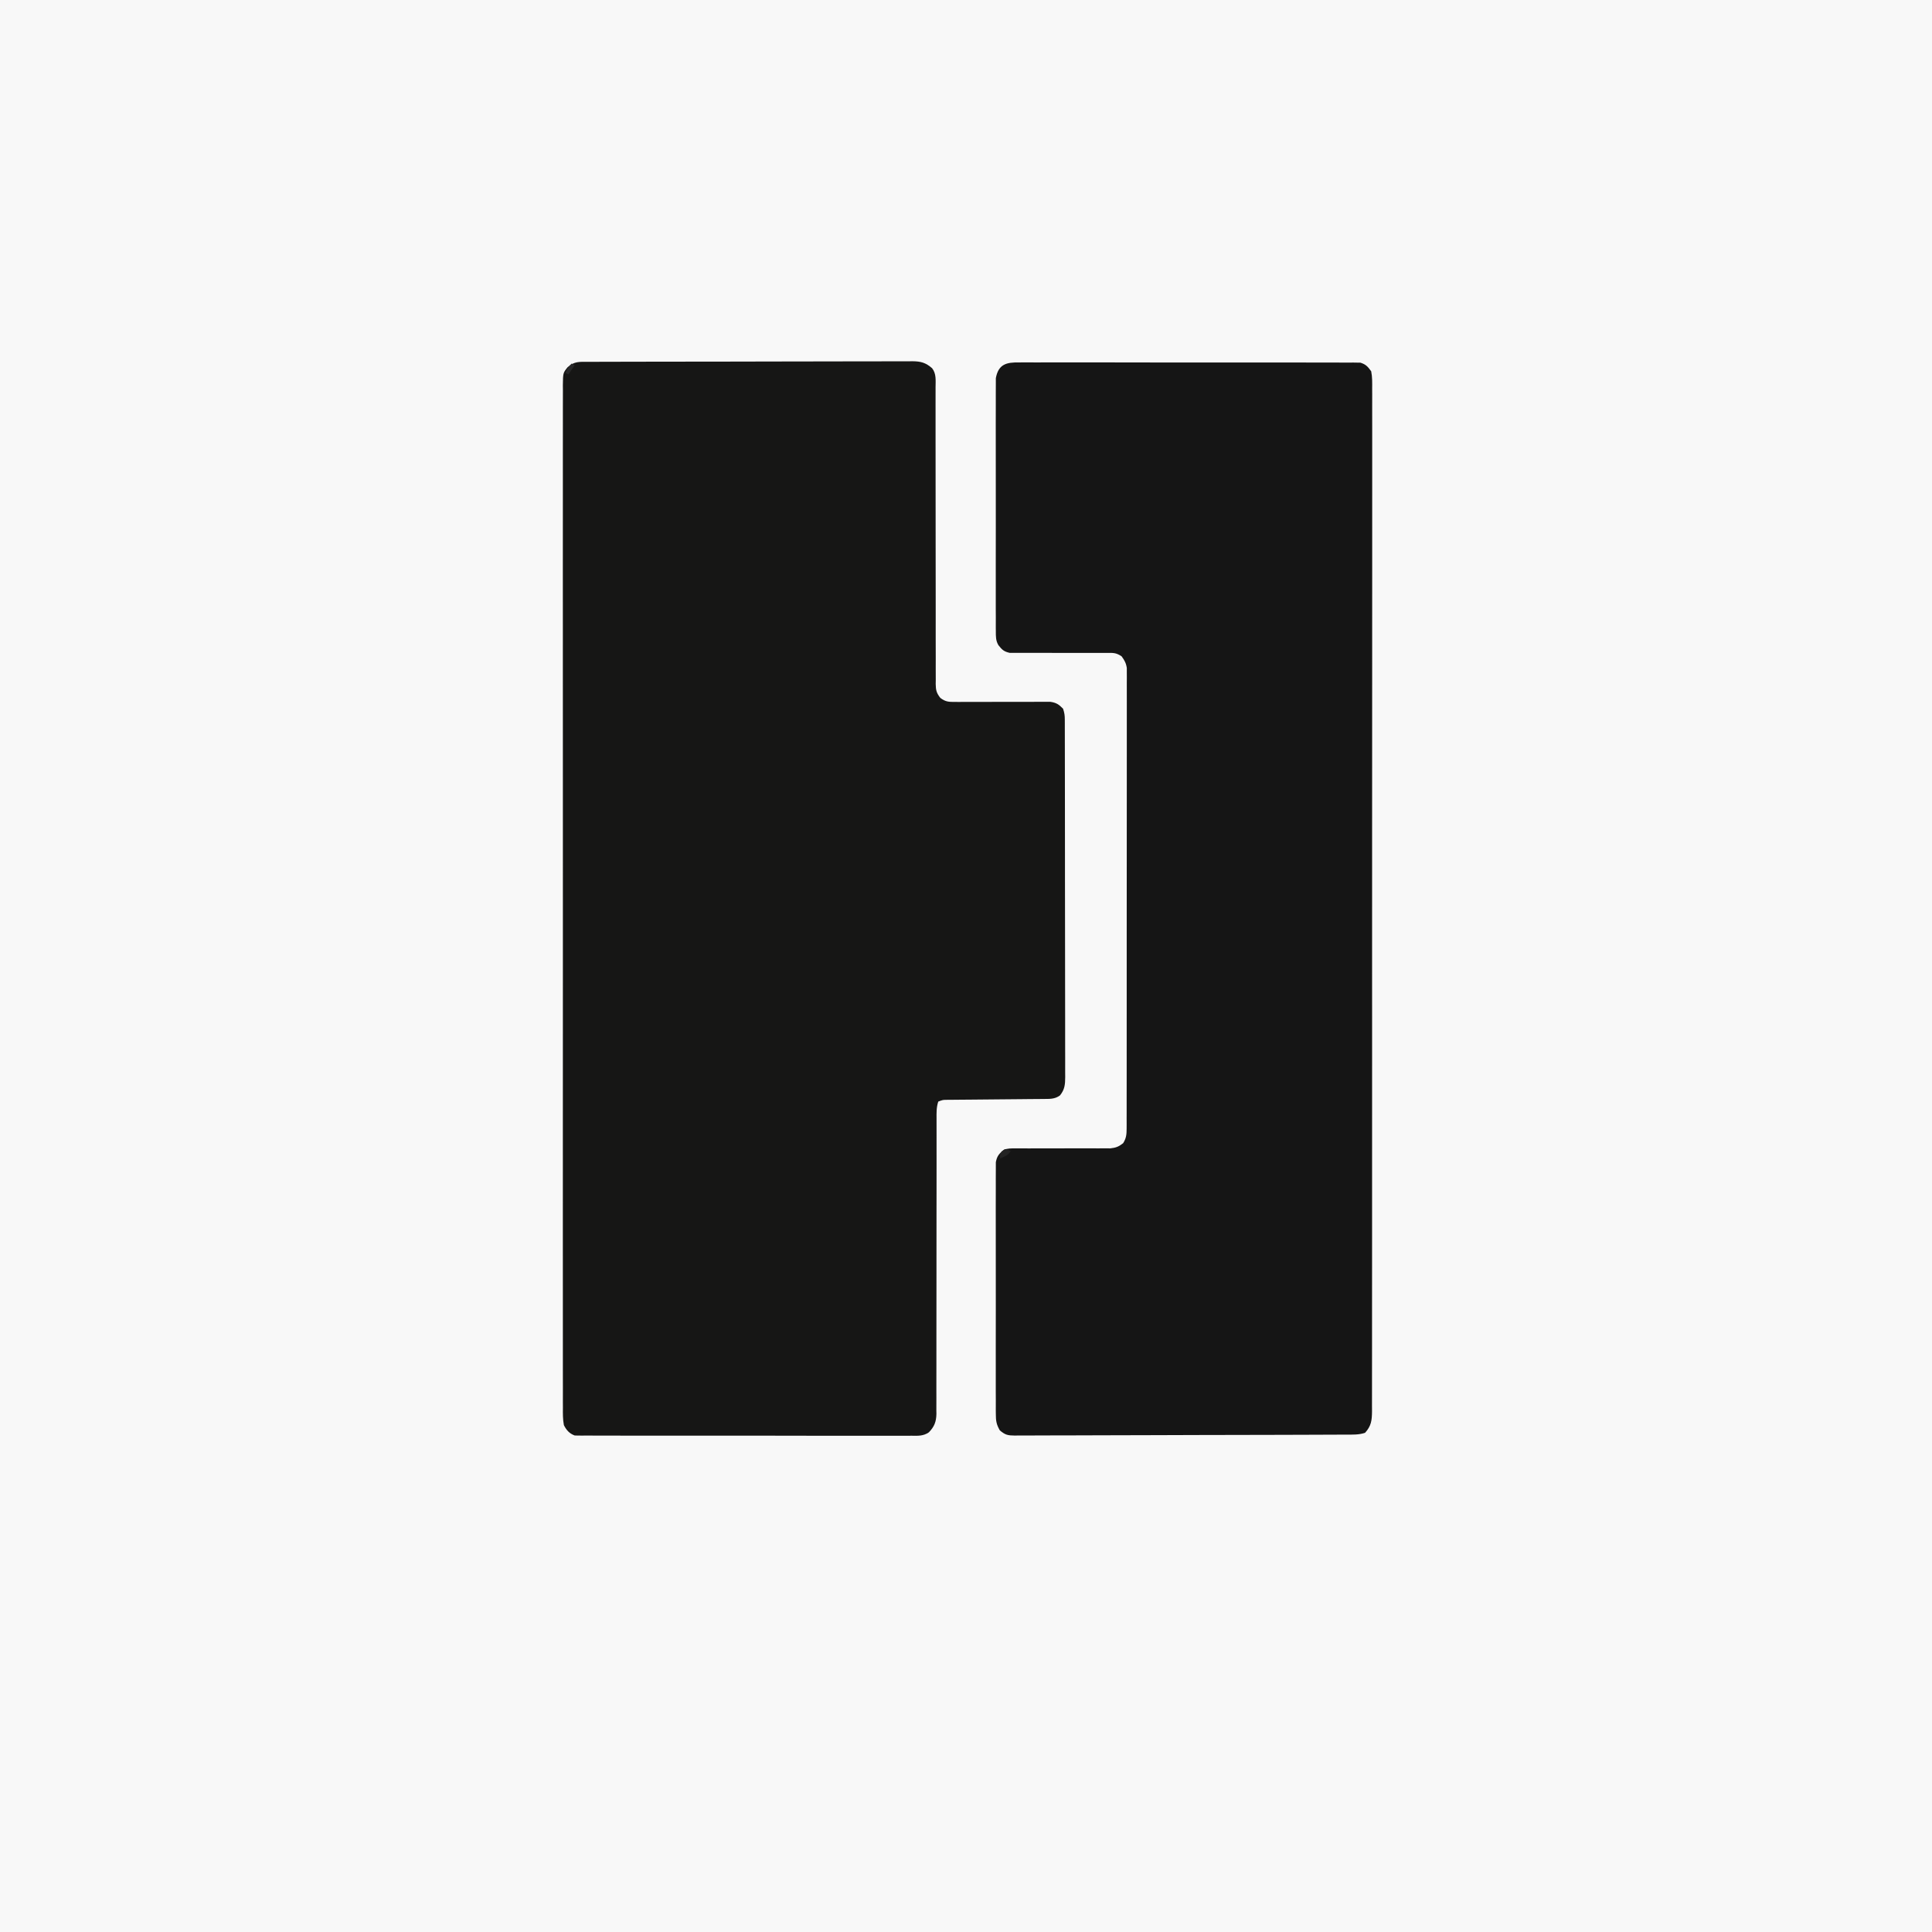
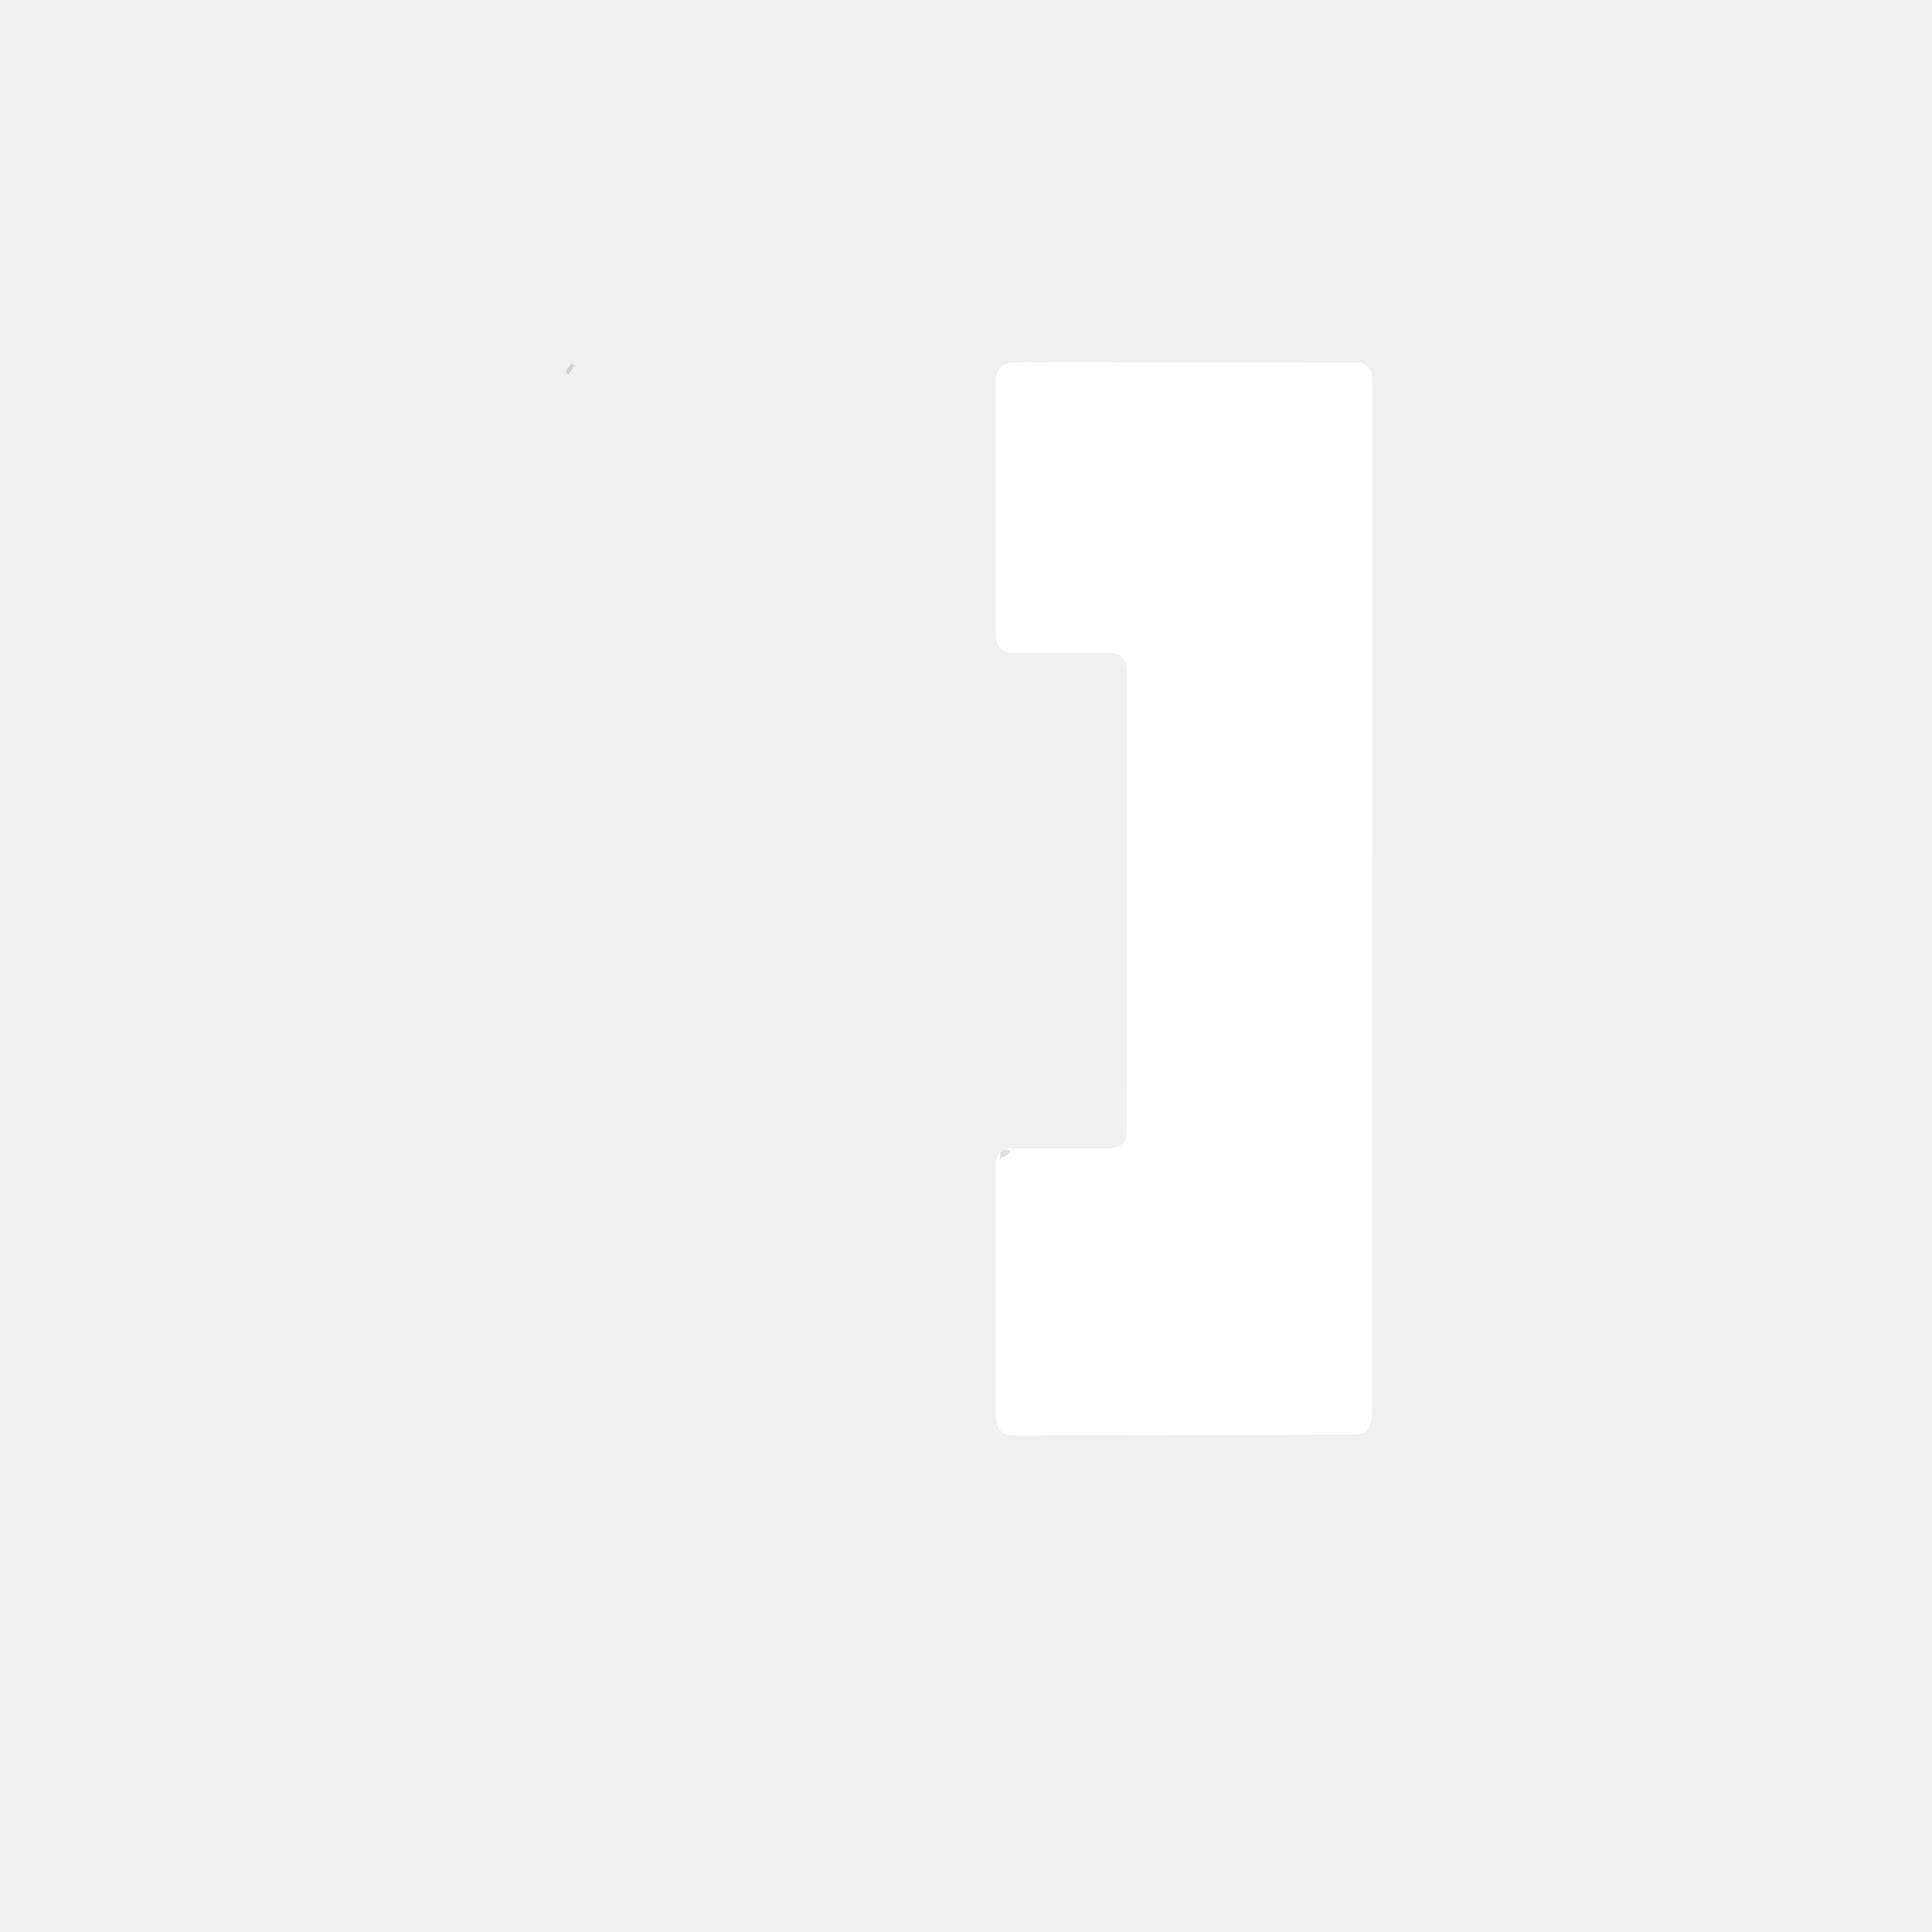
- <svg xmlns="http://www.w3.org/2000/svg" version="1.1" width="1254" height="1254">
-   <path d="M0 0 C413.82 0 827.64 0 1254 0 C1254 413.82 1254 827.64 1254 1254 C840.18 1254 426.36 1254 0 1254 C0 840.18 0 426.36 0 0 Z " fill="#F8F8F8" transform="translate(0,0)" />
-   <path d="M0 0 C0.92 -0.004 1.841 -0.007 2.789 -0.011 C5.892 -0.022 8.995 -0.026 12.098 -0.03 C14.315 -0.036 16.532 -0.043 18.749 -0.05 C24.787 -0.067 30.824 -0.078 36.861 -0.086 C40.631 -0.091 44.4 -0.097 48.169 -0.103 C58.604 -0.12 69.039 -0.135 79.474 -0.142 C82.182 -0.144 84.891 -0.146 87.599 -0.148 C88.272 -0.148 88.945 -0.149 89.639 -0.149 C100.544 -0.158 111.449 -0.183 122.353 -0.216 C133.547 -0.249 144.741 -0.266 155.935 -0.27 C162.221 -0.272 168.507 -0.281 174.793 -0.306 C180.706 -0.33 186.618 -0.334 192.531 -0.324 C194.702 -0.323 196.874 -0.329 199.045 -0.343 C202.008 -0.361 204.969 -0.354 207.932 -0.341 C209.223 -0.357 209.223 -0.357 210.54 -0.374 C215.882 -0.316 219.042 0.503 223.22 4.147 C226.032 7.727 225.494 12.099 225.465 16.453 C225.467 17.298 225.469 18.143 225.472 19.014 C225.477 21.851 225.468 24.687 225.46 27.524 C225.461 29.556 225.463 31.588 225.466 33.619 C225.47 37.997 225.469 42.375 225.464 46.753 C225.456 53.673 225.467 60.593 225.481 67.513 C225.519 87.192 225.537 106.871 225.525 126.55 C225.519 137.416 225.531 148.283 225.562 159.15 C225.581 166.031 225.577 172.912 225.558 179.793 C225.551 184.072 225.565 188.351 225.585 192.63 C225.59 194.616 225.586 196.602 225.574 198.588 C225.557 201.298 225.572 204.005 225.594 206.714 C225.576 207.896 225.576 207.896 225.558 209.103 C225.625 213.099 226.064 214.948 228.553 218.136 C232.003 220.738 234.022 220.762 238.318 220.743 C239.36 220.749 239.36 220.749 240.424 220.755 C241.926 220.761 243.428 220.755 244.93 220.739 C247.31 220.713 249.688 220.718 252.068 220.731 C257.119 220.751 262.169 220.732 267.22 220.71 C273.075 220.689 278.929 220.684 284.783 220.71 C287.124 220.714 289.464 220.692 291.804 220.67 C293.244 220.672 294.683 220.676 296.122 220.681 C297.375 220.674 298.628 220.668 299.919 220.662 C303.834 221.237 305.471 222.347 308.22 225.147 C309.133 227.885 309.347 229.481 309.351 232.297 C309.355 233.147 309.359 233.996 309.363 234.871 C309.362 235.805 309.361 236.738 309.36 237.7 C309.365 239.187 309.365 239.187 309.369 240.704 C309.378 244.041 309.38 247.378 309.381 250.715 C309.386 253.101 309.391 255.488 309.396 257.874 C309.409 264.368 309.416 270.862 309.42 277.355 C309.423 281.409 309.427 285.463 309.432 289.517 C309.444 300.74 309.454 311.962 309.458 323.184 C309.458 323.903 309.458 324.621 309.458 325.361 C309.458 326.081 309.459 326.801 309.459 327.543 C309.459 329.002 309.46 330.461 309.46 331.92 C309.46 332.643 309.461 333.367 309.461 334.113 C309.465 345.843 309.482 357.573 309.506 369.303 C309.529 381.343 309.542 393.383 309.543 405.424 C309.544 412.185 309.55 418.946 309.568 425.708 C309.584 432.065 309.586 438.423 309.578 444.781 C309.577 447.117 309.581 449.453 309.591 451.789 C309.604 454.973 309.598 458.157 309.588 461.341 C309.6 462.734 309.6 462.734 309.612 464.156 C309.575 468.977 309.372 472.237 306.22 476.147 C302.81 478.669 299.34 478.416 295.204 478.45 C294.506 478.459 293.808 478.467 293.089 478.476 C290.788 478.501 288.486 478.514 286.185 478.526 C284.584 478.542 282.982 478.559 281.381 478.578 C277.169 478.623 272.956 478.658 268.744 478.69 C261.998 478.742 255.252 478.807 248.506 478.878 C246.149 478.901 243.792 478.917 241.435 478.933 C239.992 478.946 238.549 478.96 237.107 478.974 C235.846 478.983 234.586 478.993 233.287 479.002 C230.179 479.01 230.179 479.01 227.22 480.147 C225.97 483.896 226.087 487.377 226.102 491.281 C226.101 492.12 226.101 492.959 226.1 493.823 C226.099 496.645 226.104 499.466 226.11 502.287 C226.11 504.305 226.11 506.324 226.109 508.343 C226.108 512.695 226.109 517.048 226.112 521.401 C226.116 528.284 226.107 535.166 226.095 542.049 C226.093 543.21 226.091 544.371 226.089 545.567 C226.084 547.941 226.08 550.316 226.076 552.69 C226.048 568.717 226.028 584.744 226.045 600.771 C226.057 611.577 226.047 622.384 226.013 633.19 C225.996 638.909 225.989 644.629 226.009 650.348 C226.027 655.73 226.018 661.11 225.987 666.492 C225.98 668.466 225.984 670.44 225.999 672.414 C226.018 675.112 226 677.807 225.973 680.505 C225.987 681.284 226.001 682.063 226.016 682.866 C225.913 687.929 224.672 691.168 221.107 694.834 C217.563 697.301 213.996 697.108 209.8 697.029 C208.389 697.045 208.389 697.045 206.95 697.06 C203.801 697.086 200.654 697.061 197.505 697.037 C195.246 697.045 192.987 697.056 190.729 697.069 C184.596 697.097 178.465 697.081 172.333 697.055 C165.918 697.033 159.504 697.047 153.089 697.055 C141.628 697.063 130.167 697.038 118.705 696.998 C108.315 696.962 97.925 696.961 87.534 696.984 C74.177 697.015 60.82 697.015 47.463 696.989 C42.362 696.98 37.261 696.983 32.16 696.996 C26.156 697.009 20.152 696.993 14.148 696.954 C11.943 696.944 9.737 696.945 7.532 696.957 C4.524 696.971 1.52 696.948 -1.487 696.916 C-2.802 696.935 -2.802 696.935 -4.143 696.954 C-5.354 696.93 -5.354 696.93 -6.589 696.905 C-7.283 696.903 -7.977 696.902 -8.691 696.9 C-12.213 695.631 -14.146 693.399 -15.78 690.147 C-16.502 686.349 -16.451 682.616 -16.409 678.759 C-16.416 677.601 -16.424 676.442 -16.431 675.249 C-16.446 672.028 -16.439 668.808 -16.422 665.587 C-16.41 662.086 -16.426 658.584 -16.439 655.082 C-16.457 648.943 -16.456 642.804 -16.443 636.665 C-16.424 627.536 -16.434 618.408 -16.449 609.279 C-16.476 592.976 -16.473 576.674 -16.459 560.371 C-16.446 546.104 -16.443 531.838 -16.449 517.571 C-16.449 516.626 -16.45 515.68 -16.45 514.706 C-16.452 510.868 -16.453 507.029 -16.455 503.191 C-16.47 467.17 -16.456 431.149 -16.43 395.129 C-16.406 363.112 -16.408 331.096 -16.432 299.079 C-16.459 263.125 -16.469 227.171 -16.454 191.217 C-16.452 187.386 -16.451 183.554 -16.449 179.723 C-16.449 178.78 -16.448 177.836 -16.448 176.864 C-16.442 162.605 -16.449 148.346 -16.461 134.087 C-16.476 117.877 -16.472 101.667 -16.445 85.457 C-16.43 76.38 -16.429 67.303 -16.448 58.226 C-16.459 52.168 -16.453 46.11 -16.431 40.052 C-16.419 36.597 -16.415 33.143 -16.433 29.688 C-16.448 25.97 -16.432 22.253 -16.409 18.535 C-16.421 17.457 -16.433 16.379 -16.445 15.268 C-16.343 7.196 -16.343 7.196 -13.366 3.498 C-9.051 -0.425 -5.596 -0.001 0 0 Z " fill="#161615" transform="translate(381.78,234.8528)" />
-   <path d="M0 0 C1.428 -0.013 1.428 -0.013 2.885 -0.026 C6.079 -0.048 9.27 -0.027 12.464 -0.005 C14.752 -0.012 17.04 -0.021 19.328 -0.032 C25.545 -0.055 31.762 -0.041 37.979 -0.018 C44.48 0.001 50.981 -0.01 57.482 -0.017 C69.101 -0.024 80.719 -0.001 92.337 0.034 C102.87 0.065 113.403 0.067 123.936 0.048 C137.474 0.024 151.011 0.025 164.549 0.047 C169.719 0.055 174.89 0.053 180.06 0.043 C186.147 0.033 192.234 0.047 198.321 0.08 C200.557 0.088 202.793 0.088 205.03 0.078 C208.078 0.067 211.125 0.086 214.174 0.114 C215.062 0.103 215.951 0.093 216.866 0.082 C217.685 0.095 218.503 0.109 219.347 0.123 C220.401 0.125 220.401 0.125 221.478 0.127 C225.077 1.199 226.395 2.705 228.587 5.755 C229.328 9.507 229.256 13.206 229.213 17.02 C229.22 18.177 229.227 19.335 229.234 20.527 C229.249 23.749 229.24 26.97 229.223 30.193 C229.209 33.694 229.225 37.196 229.236 40.697 C229.253 46.838 229.251 52.978 229.237 59.118 C229.216 68.249 229.223 77.379 229.236 86.51 C229.259 102.815 229.252 119.121 229.235 135.427 C229.219 149.697 229.213 163.966 229.217 178.236 C229.217 179.182 229.217 180.128 229.218 181.102 C229.219 184.94 229.22 188.779 229.221 192.617 C229.231 228.645 229.213 264.672 229.181 300.699 C229.153 332.722 229.148 364.745 229.163 396.768 C229.167 404.967 229.171 413.166 229.174 421.365 C229.175 422.879 229.175 422.879 229.176 424.424 C229.187 451.164 229.18 477.904 229.166 504.644 C229.165 507.521 229.164 510.398 229.162 513.274 C229.161 515.183 229.161 517.091 229.16 519 C229.153 533.261 229.155 547.523 229.163 561.785 C229.17 577.998 229.164 594.212 229.138 610.426 C229.124 619.505 229.121 628.584 229.134 637.663 C229.142 643.723 229.135 649.782 229.116 655.842 C229.105 659.298 229.101 662.753 229.115 666.209 C229.126 669.928 229.113 673.646 229.093 677.364 C229.102 678.443 229.111 679.521 229.12 680.633 C229.059 686.606 228.698 690.272 224.587 694.755 C220.564 696.096 216.685 695.91 212.49 695.916 C211.548 695.921 210.605 695.926 209.634 695.931 C206.463 695.947 203.292 695.955 200.12 695.964 C197.852 695.973 195.584 695.983 193.316 695.994 C185.857 696.025 178.398 696.045 170.938 696.064 C169.67 696.067 168.402 696.07 167.096 696.074 C155.145 696.105 143.194 696.131 131.243 696.148 C128.476 696.152 125.709 696.156 122.941 696.16 C122.253 696.161 121.566 696.162 120.857 696.163 C109.709 696.18 98.561 696.221 87.413 696.272 C75.969 696.324 64.526 696.353 53.082 696.36 C46.656 696.365 40.23 696.381 33.804 696.42 C27.761 696.457 21.719 696.465 15.676 696.452 C13.456 696.452 11.236 696.463 9.016 696.484 C5.989 696.511 2.965 696.502 -0.062 696.483 C-1.386 696.509 -1.386 696.509 -2.736 696.534 C-7.258 696.464 -8.897 696.194 -12.458 693.166 C-14.712 689.235 -15.041 686.97 -15.048 682.462 C-15.06 681.393 -15.06 681.393 -15.072 680.304 C-15.092 677.929 -15.076 675.556 -15.06 673.181 C-15.067 671.474 -15.076 669.767 -15.087 668.06 C-15.11 663.431 -15.101 658.804 -15.085 654.176 C-15.072 649.331 -15.084 644.486 -15.092 639.641 C-15.101 631.506 -15.089 623.371 -15.065 615.236 C-15.038 605.832 -15.047 596.428 -15.074 587.023 C-15.097 578.946 -15.1 570.87 -15.087 562.793 C-15.079 557.97 -15.078 553.148 -15.095 548.325 C-15.109 543.791 -15.099 539.258 -15.07 534.725 C-15.064 533.061 -15.066 531.397 -15.077 529.734 C-15.09 527.462 -15.073 525.193 -15.048 522.922 C-15.046 521.651 -15.044 520.38 -15.042 519.071 C-14.243 514.857 -12.749 513.371 -9.413 510.755 C-6.112 510.136 -6.112 510.136 -2.316 510.143 C-1.273 510.135 -1.273 510.135 -0.21 510.126 C2.077 510.113 4.363 510.134 6.649 510.154 C8.244 510.148 9.84 510.14 11.435 510.129 C15.628 510.106 19.821 510.111 24.015 510.123 C30.727 510.141 37.438 510.131 44.15 510.097 C46.491 510.091 48.83 510.104 51.171 510.119 C52.61 510.116 54.05 510.113 55.489 510.108 C57.368 510.114 57.368 510.114 59.286 510.12 C62.908 509.72 64.743 509.008 67.587 506.755 C69.568 503.611 69.838 501.164 69.841 497.482 C69.85 495.871 69.85 495.871 69.859 494.227 C69.853 492.458 69.853 492.458 69.847 490.653 C69.851 489.399 69.855 488.146 69.859 486.854 C69.869 483.373 69.867 479.891 69.863 476.41 C69.86 472.656 69.869 468.902 69.877 465.148 C69.89 457.792 69.891 450.437 69.889 443.082 C69.887 437.105 69.889 431.128 69.893 425.15 C69.894 424.3 69.895 423.45 69.895 422.575 C69.896 420.848 69.898 419.121 69.899 417.394 C69.91 401.194 69.908 384.993 69.901 368.792 C69.896 353.965 69.908 339.137 69.927 324.31 C69.946 309.092 69.954 293.874 69.95 278.656 C69.948 270.11 69.951 261.563 69.965 253.017 C69.977 245.741 69.978 238.466 69.966 231.191 C69.96 227.477 69.959 223.765 69.971 220.052 C69.984 216.029 69.974 212.007 69.961 207.984 C69.972 206.219 69.972 206.219 69.983 204.417 C69.976 203.34 69.969 202.263 69.962 201.154 C69.962 200.225 69.962 199.297 69.962 198.34 C69.504 195.181 68.457 193.326 66.587 190.755 C62.881 188.285 61.047 188.515 56.624 188.532 C55.92 188.531 55.216 188.531 54.49 188.53 C52.961 188.53 51.432 188.534 49.903 188.542 C47.482 188.552 45.061 188.547 42.64 188.536 C35.756 188.508 28.872 188.496 21.988 188.525 C17.776 188.542 13.565 188.53 9.354 188.499 C7.75 188.493 6.147 188.498 4.543 188.514 C2.297 188.535 0.054 188.52 -2.192 188.496 C-3.469 188.498 -4.745 188.5 -6.061 188.501 C-9.789 187.671 -11.055 186.48 -13.376 183.515 C-15.131 180.538 -15.043 177.837 -15.048 174.43 C-15.056 173.715 -15.064 172.999 -15.072 172.262 C-15.092 169.876 -15.076 167.491 -15.06 165.105 C-15.067 163.39 -15.076 161.674 -15.087 159.959 C-15.11 155.308 -15.101 150.658 -15.085 146.007 C-15.072 141.137 -15.084 136.267 -15.092 131.397 C-15.101 123.219 -15.089 115.042 -15.065 106.864 C-15.038 97.413 -15.047 87.962 -15.074 78.511 C-15.097 70.393 -15.1 62.275 -15.087 54.156 C-15.079 49.309 -15.078 44.463 -15.095 39.615 C-15.109 35.058 -15.099 30.502 -15.07 25.944 C-15.064 24.273 -15.065 22.602 -15.077 20.93 C-15.09 18.646 -15.073 16.364 -15.048 14.08 C-15.046 12.803 -15.044 11.526 -15.042 10.21 C-13.38 1.084 -8.096 -0.128 0 0 Z " fill="#151515" transform="translate(661.4132,235.2448)" />
-   <path d="M0 0 C0.598 0.227 1.196 0.454 1.812 0.688 C0.306 3.701 -2.219 4.298 -5.188 5.688 C-5.188 2.688 -5.188 2.688 -3.938 0.938 C-2.188 -0.312 -2.188 -0.312 0 0 Z " fill="#232323" transform="translate(654.1875,746.3125)" />
-   <path d="M0 0 C0.66 0.33 1.32 0.66 2 1 C0.02 3.97 0.02 3.97 -2 7 C-2.66 6.67 -3.32 6.34 -4 6 C-2.848 3.532 -1.952 1.952 0 0 Z " fill="#272728" transform="translate(371,236)" />
+ <svg xmlns="http://www.w3.org/2000/svg" version="1.1" viewBox="0 0 1254 1254" width="1254" height="1254">
+   <path d="M0 0 C0.92 -0.004 1.841 -0.007 2.789 -0.011 C5.892 -0.022 8.995 -0.026 12.098 -0.03 C14.315 -0.036 16.532 -0.043 18.749 -0.05 C24.787 -0.067 30.824 -0.078 36.861 -0.086 C40.631 -0.091 44.4 -0.097 48.169 -0.103 C58.604 -0.12 69.039 -0.135 79.474 -0.142 C82.182 -0.144 84.891 -0.146 87.599 -0.148 C88.272 -0.148 88.945 -0.149 89.639 -0.149 C100.544 -0.158 111.449 -0.183 122.353 -0.216 C133.547 -0.249 144.741 -0.266 155.935 -0.27 C162.221 -0.272 168.507 -0.281 174.793 -0.306 C180.706 -0.33 186.618 -0.334 192.531 -0.324 C194.702 -0.323 196.874 -0.329 199.045 -0.343 C202.008 -0.361 204.969 -0.354 207.932 -0.341 C209.223 -0.357 209.223 -0.357 210.54 -0.374 C215.882 -0.316 219.042 0.503 223.22 4.147 C226.032 7.727 225.494 12.099 225.465 16.453 C225.467 17.298 225.469 18.143 225.472 19.014 C225.477 21.851 225.468 24.687 225.46 27.524 C225.461 29.556 225.463 31.588 225.466 33.619 C225.47 37.997 225.469 42.375 225.464 46.753 C225.456 53.673 225.467 60.593 225.481 67.513 C225.519 87.192 225.537 106.871 225.525 126.55 C225.519 137.416 225.531 148.283 225.562 159.15 C225.581 166.031 225.577 172.912 225.558 179.793 C225.551 184.072 225.565 188.351 225.585 192.63 C225.59 194.616 225.586 196.602 225.574 198.588 C225.557 201.298 225.572 204.005 225.594 206.714 C225.576 207.896 225.576 207.896 225.558 209.103 C225.625 213.099 226.064 214.948 228.553 218.136 C232.003 220.738 234.022 220.762 238.318 220.743 C239.36 220.749 239.36 220.749 240.424 220.755 C241.926 220.761 243.428 220.755 244.93 220.739 C247.31 220.713 249.688 220.718 252.068 220.731 C257.119 220.751 262.169 220.732 267.22 220.71 C273.075 220.689 278.929 220.684 284.783 220.71 C287.124 220.714 289.464 220.692 291.804 220.67 C293.244 220.672 294.683 220.676 296.122 220.681 C297.375 220.674 298.628 220.668 299.919 220.662 C303.834 221.237 305.471 222.347 308.22 225.147 C309.133 227.885 309.347 229.481 309.351 232.297 C309.355 233.147 309.359 233.996 309.363 234.871 C309.362 235.805 309.361 236.738 309.36 237.7 C309.365 239.187 309.365 239.187 309.369 240.704 C309.378 244.041 309.38 247.378 309.381 250.715 C309.386 253.101 309.391 255.488 309.396 257.874 C309.409 264.368 309.416 270.862 309.42 277.355 C309.423 281.409 309.427 285.463 309.432 289.517 C309.444 300.74 309.454 311.962 309.458 323.184 C309.458 323.903 309.458 324.621 309.458 325.361 C309.458 326.081 309.459 326.801 309.459 327.543 C309.459 329.002 309.46 330.461 309.46 331.92 C309.46 332.643 309.461 333.367 309.461 334.113 C309.465 345.843 309.482 357.573 309.506 369.303 C309.529 381.343 309.542 393.383 309.543 405.424 C309.544 412.185 309.55 418.946 309.568 425.708 C309.584 432.065 309.586 438.423 309.578 444.781 C309.577 447.117 309.581 449.453 309.591 451.789 C309.604 454.973 309.598 458.157 309.588 461.341 C309.6 462.734 309.6 462.734 309.612 464.156 C309.575 468.977 309.372 472.237 306.22 476.147 C302.81 478.669 299.34 478.416 295.204 478.45 C294.506 478.459 293.808 478.467 293.089 478.476 C290.788 478.501 288.486 478.514 286.185 478.526 C284.584 478.542 282.982 478.559 281.381 478.578 C277.169 478.623 272.956 478.658 268.744 478.69 C261.998 478.742 255.252 478.807 248.506 478.878 C246.149 478.901 243.792 478.917 241.435 478.933 C239.992 478.946 238.549 478.96 237.107 478.974 C235.846 478.983 234.586 478.993 233.287 479.002 C230.179 479.01 230.179 479.01 227.22 480.147 C225.97 483.896 226.087 487.377 226.102 491.281 C226.101 492.12 226.101 492.959 226.1 493.823 C226.099 496.645 226.104 499.466 226.11 502.287 C226.11 504.305 226.11 506.324 226.109 508.343 C226.108 512.695 226.109 517.048 226.112 521.401 C226.116 528.284 226.107 535.166 226.095 542.049 C226.093 543.21 226.091 544.371 226.089 545.567 C226.084 547.941 226.08 550.316 226.076 552.69 C226.048 568.717 226.028 584.744 226.045 600.771 C226.057 611.577 226.047 622.384 226.013 633.19 C225.996 638.909 225.989 644.629 226.009 650.348 C226.027 655.73 226.018 661.11 225.987 666.492 C225.98 668.466 225.984 670.44 225.999 672.414 C226.018 675.112 226 677.807 225.973 680.505 C225.987 681.284 226.001 682.063 226.016 682.866 C225.913 687.929 224.672 691.168 221.107 694.834 C217.563 697.301 213.996 697.108 209.8 697.029 C208.389 697.045 208.389 697.045 206.95 697.06 C203.801 697.086 200.654 697.061 197.505 697.037 C195.246 697.045 192.987 697.056 190.729 697.069 C184.596 697.097 178.465 697.081 172.333 697.055 C165.918 697.033 159.504 697.047 153.089 697.055 C141.628 697.063 130.167 697.038 118.705 696.998 C108.315 696.962 97.925 696.961 87.534 696.984 C74.177 697.015 60.82 697.015 47.463 696.989 C42.362 696.98 37.261 696.983 32.16 696.996 C26.156 697.009 20.152 696.993 14.148 696.954 C11.943 696.944 9.737 696.945 7.532 696.957 C4.524 696.971 1.52 696.948 -1.487 696.916 C-2.802 696.935 -2.802 696.935 -4.143 696.954 C-5.354 696.93 -5.354 696.93 -6.589 696.905 C-7.283 696.903 -7.977 696.902 -8.691 696.9 C-12.213 695.631 -14.146 693.399 -15.78 690.147 C-16.502 686.349 -16.451 682.616 -16.409 678.759 C-16.416 677.601 -16.424 676.442 -16.431 675.249 C-16.446 672.028 -16.439 668.808 -16.422 665.587 C-16.41 662.086 -16.426 658.584 -16.439 655.082 C-16.457 648.943 -16.456 642.804 -16.443 636.665 C-16.424 627.536 -16.434 618.408 -16.449 609.279 C-16.476 592.976 -16.473 576.674 -16.459 560.371 C-16.446 546.104 -16.443 531.838 -16.449 517.571 C-16.449 516.626 -16.45 515.68 -16.45 514.706 C-16.452 510.868 -16.453 507.029 -16.455 503.191 C-16.47 467.17 -16.456 431.149 -16.43 395.129 C-16.406 363.112 -16.408 331.096 -16.432 299.079 C-16.459 263.125 -16.469 227.171 -16.454 191.217 C-16.452 187.386 -16.451 183.554 -16.449 179.723 C-16.449 178.78 -16.448 177.836 -16.448 176.864 C-16.442 162.605 -16.449 148.346 -16.461 134.087 C-16.476 117.877 -16.472 101.667 -16.445 85.457 C-16.43 76.38 -16.429 67.303 -16.448 58.226 C-16.459 52.168 -16.453 46.11 -16.431 40.052 C-16.419 36.597 -16.415 33.143 -16.433 29.688 C-16.448 25.97 -16.432 22.253 -16.409 18.535 C-16.421 17.457 -16.433 16.379 -16.445 15.268 C-16.343 7.196 -16.343 7.196 -13.366 3.498 C-9.051 -0.425 -5.596 -0.001 0 0 Z " fill="#f0f0f0" transform="translate(381.78,234.8528)" />
+   <path d="M0 0 C1.428 -0.013 1.428 -0.013 2.885 -0.026 C6.079 -0.048 9.27 -0.027 12.464 -0.005 C14.752 -0.012 17.04 -0.021 19.328 -0.032 C25.545 -0.055 31.762 -0.041 37.979 -0.018 C44.48 0.001 50.981 -0.01 57.482 -0.017 C69.101 -0.024 80.719 -0.001 92.337 0.034 C102.87 0.065 113.403 0.067 123.936 0.048 C137.474 0.024 151.011 0.025 164.549 0.047 C169.719 0.055 174.89 0.053 180.06 0.043 C186.147 0.033 192.234 0.047 198.321 0.08 C200.557 0.088 202.793 0.088 205.03 0.078 C208.078 0.067 211.125 0.086 214.174 0.114 C215.062 0.103 215.951 0.093 216.866 0.082 C217.685 0.095 218.503 0.109 219.347 0.123 C220.401 0.125 220.401 0.125 221.478 0.127 C225.077 1.199 226.395 2.705 228.587 5.755 C229.328 9.507 229.256 13.206 229.213 17.02 C229.22 18.177 229.227 19.335 229.234 20.527 C229.249 23.749 229.24 26.97 229.223 30.193 C229.209 33.694 229.225 37.196 229.236 40.697 C229.253 46.838 229.251 52.978 229.237 59.118 C229.216 68.249 229.223 77.379 229.236 86.51 C229.259 102.815 229.252 119.121 229.235 135.427 C229.219 149.697 229.213 163.966 229.217 178.236 C229.217 179.182 229.217 180.128 229.218 181.102 C229.219 184.94 229.22 188.779 229.221 192.617 C229.231 228.645 229.213 264.672 229.181 300.699 C229.153 332.722 229.148 364.745 229.163 396.768 C229.167 404.967 229.171 413.166 229.174 421.365 C229.175 422.879 229.175 422.879 229.176 424.424 C229.187 451.164 229.18 477.904 229.166 504.644 C229.165 507.521 229.164 510.398 229.162 513.274 C229.161 515.183 229.161 517.091 229.16 519 C229.153 533.261 229.155 547.523 229.163 561.785 C229.17 577.998 229.164 594.212 229.138 610.426 C229.124 619.505 229.121 628.584 229.134 637.663 C229.142 643.723 229.135 649.782 229.116 655.842 C229.105 659.298 229.101 662.753 229.115 666.209 C229.126 669.928 229.113 673.646 229.093 677.364 C229.102 678.443 229.111 679.521 229.12 680.633 C229.059 686.606 228.698 690.272 224.587 694.755 C220.564 696.096 216.685 695.91 212.49 695.916 C211.548 695.921 210.605 695.926 209.634 695.931 C206.463 695.947 203.292 695.955 200.12 695.964 C197.852 695.973 195.584 695.983 193.316 695.994 C185.857 696.025 178.398 696.045 170.938 696.064 C169.67 696.067 168.402 696.07 167.096 696.074 C155.145 696.105 143.194 696.131 131.243 696.148 C128.476 696.152 125.709 696.156 122.941 696.16 C122.253 696.161 121.566 696.162 120.857 696.163 C109.709 696.18 98.561 696.221 87.413 696.272 C75.969 696.324 64.526 696.353 53.082 696.36 C46.656 696.365 40.23 696.381 33.804 696.42 C27.761 696.457 21.719 696.465 15.676 696.452 C13.456 696.452 11.236 696.463 9.016 696.484 C5.989 696.511 2.965 696.502 -0.062 696.483 C-1.386 696.509 -1.386 696.509 -2.736 696.534 C-7.258 696.464 -8.897 696.194 -12.458 693.166 C-14.712 689.235 -15.041 686.97 -15.048 682.462 C-15.06 681.393 -15.06 681.393 -15.072 680.304 C-15.092 677.929 -15.076 675.556 -15.06 673.181 C-15.067 671.474 -15.076 669.767 -15.087 668.06 C-15.11 663.431 -15.101 658.804 -15.085 654.176 C-15.072 649.331 -15.084 644.486 -15.092 639.641 C-15.101 631.506 -15.089 623.371 -15.065 615.236 C-15.038 605.832 -15.047 596.428 -15.074 587.023 C-15.097 578.946 -15.1 570.87 -15.087 562.793 C-15.079 557.97 -15.078 553.148 -15.095 548.325 C-15.109 543.791 -15.099 539.258 -15.07 534.725 C-15.064 533.061 -15.066 531.397 -15.077 529.734 C-15.09 527.462 -15.073 525.193 -15.048 522.922 C-15.046 521.651 -15.044 520.38 -15.042 519.071 C-14.243 514.857 -12.749 513.371 -9.413 510.755 C-6.112 510.136 -6.112 510.136 -2.316 510.143 C-1.273 510.135 -1.273 510.135 -0.21 510.126 C2.077 510.113 4.363 510.134 6.649 510.154 C8.244 510.148 9.84 510.14 11.435 510.129 C15.628 510.106 19.821 510.111 24.015 510.123 C30.727 510.141 37.438 510.131 44.15 510.097 C46.491 510.091 48.83 510.104 51.171 510.119 C52.61 510.116 54.05 510.113 55.489 510.108 C57.368 510.114 57.368 510.114 59.286 510.12 C62.908 509.72 64.743 509.008 67.587 506.755 C69.568 503.611 69.838 501.164 69.841 497.482 C69.85 495.871 69.85 495.871 69.859 494.227 C69.853 492.458 69.853 492.458 69.847 490.653 C69.851 489.399 69.855 488.146 69.859 486.854 C69.869 483.373 69.867 479.891 69.863 476.41 C69.86 472.656 69.869 468.902 69.877 465.148 C69.89 457.792 69.891 450.437 69.889 443.082 C69.887 437.105 69.889 431.128 69.893 425.15 C69.894 424.3 69.895 423.45 69.895 422.575 C69.896 420.848 69.898 419.121 69.899 417.394 C69.91 401.194 69.908 384.993 69.901 368.792 C69.896 353.965 69.908 339.137 69.927 324.31 C69.946 309.092 69.954 293.874 69.95 278.656 C69.948 270.11 69.951 261.563 69.965 253.017 C69.977 245.741 69.978 238.466 69.966 231.191 C69.96 227.477 69.959 223.765 69.971 220.052 C69.984 216.029 69.974 212.007 69.961 207.984 C69.972 206.219 69.972 206.219 69.983 204.417 C69.976 203.34 69.969 202.263 69.962 201.154 C69.962 200.225 69.962 199.297 69.962 198.34 C69.504 195.181 68.457 193.326 66.587 190.755 C62.881 188.285 61.047 188.515 56.624 188.532 C55.92 188.531 55.216 188.531 54.49 188.53 C52.961 188.53 51.432 188.534 49.903 188.542 C47.482 188.552 45.061 188.547 42.64 188.536 C35.756 188.508 28.872 188.496 21.988 188.525 C17.776 188.542 13.565 188.53 9.354 188.499 C7.75 188.493 6.147 188.498 4.543 188.514 C2.297 188.535 0.054 188.52 -2.192 188.496 C-3.469 188.498 -4.745 188.5 -6.061 188.501 C-9.789 187.671 -11.055 186.48 -13.376 183.515 C-15.131 180.538 -15.043 177.837 -15.048 174.43 C-15.056 173.715 -15.064 172.999 -15.072 172.262 C-15.092 169.876 -15.076 167.491 -15.06 165.105 C-15.067 163.39 -15.076 161.674 -15.087 159.959 C-15.11 155.308 -15.101 150.658 -15.085 146.007 C-15.072 141.137 -15.084 136.267 -15.092 131.397 C-15.101 123.219 -15.089 115.042 -15.065 106.864 C-15.038 97.413 -15.047 87.962 -15.074 78.511 C-15.097 70.393 -15.1 62.275 -15.087 54.156 C-15.079 49.309 -15.078 44.463 -15.095 39.615 C-15.109 35.058 -15.099 30.502 -15.07 25.944 C-15.064 24.273 -15.065 22.602 -15.077 20.93 C-15.09 18.646 -15.073 16.364 -15.048 14.08 C-15.046 12.803 -15.044 11.526 -15.042 10.21 C-13.38 1.084 -8.096 -0.128 0 0 Z " fill="#ffffff" transform="translate(661.4132,235.2448)" />
+   <path d="M0 0 C0.598 0.227 1.196 0.454 1.812 0.688 C0.306 3.701 -2.219 4.298 -5.188 5.688 C-5.188 2.688 -5.188 2.688 -3.938 0.938 C-2.188 -0.312 -2.188 -0.312 0 0 Z " fill="#e0e0e0" transform="translate(654.1875,746.3125)" />
+   <path d="M0 0 C0.66 0.33 1.32 0.66 2 1 C0.02 3.97 0.02 3.97 -2 7 C-2.66 6.67 -3.32 6.34 -4 6 C-2.848 3.532 -1.952 1.952 0 0 Z " fill="#d0d0d0" transform="translate(371,236)" />
</svg>
